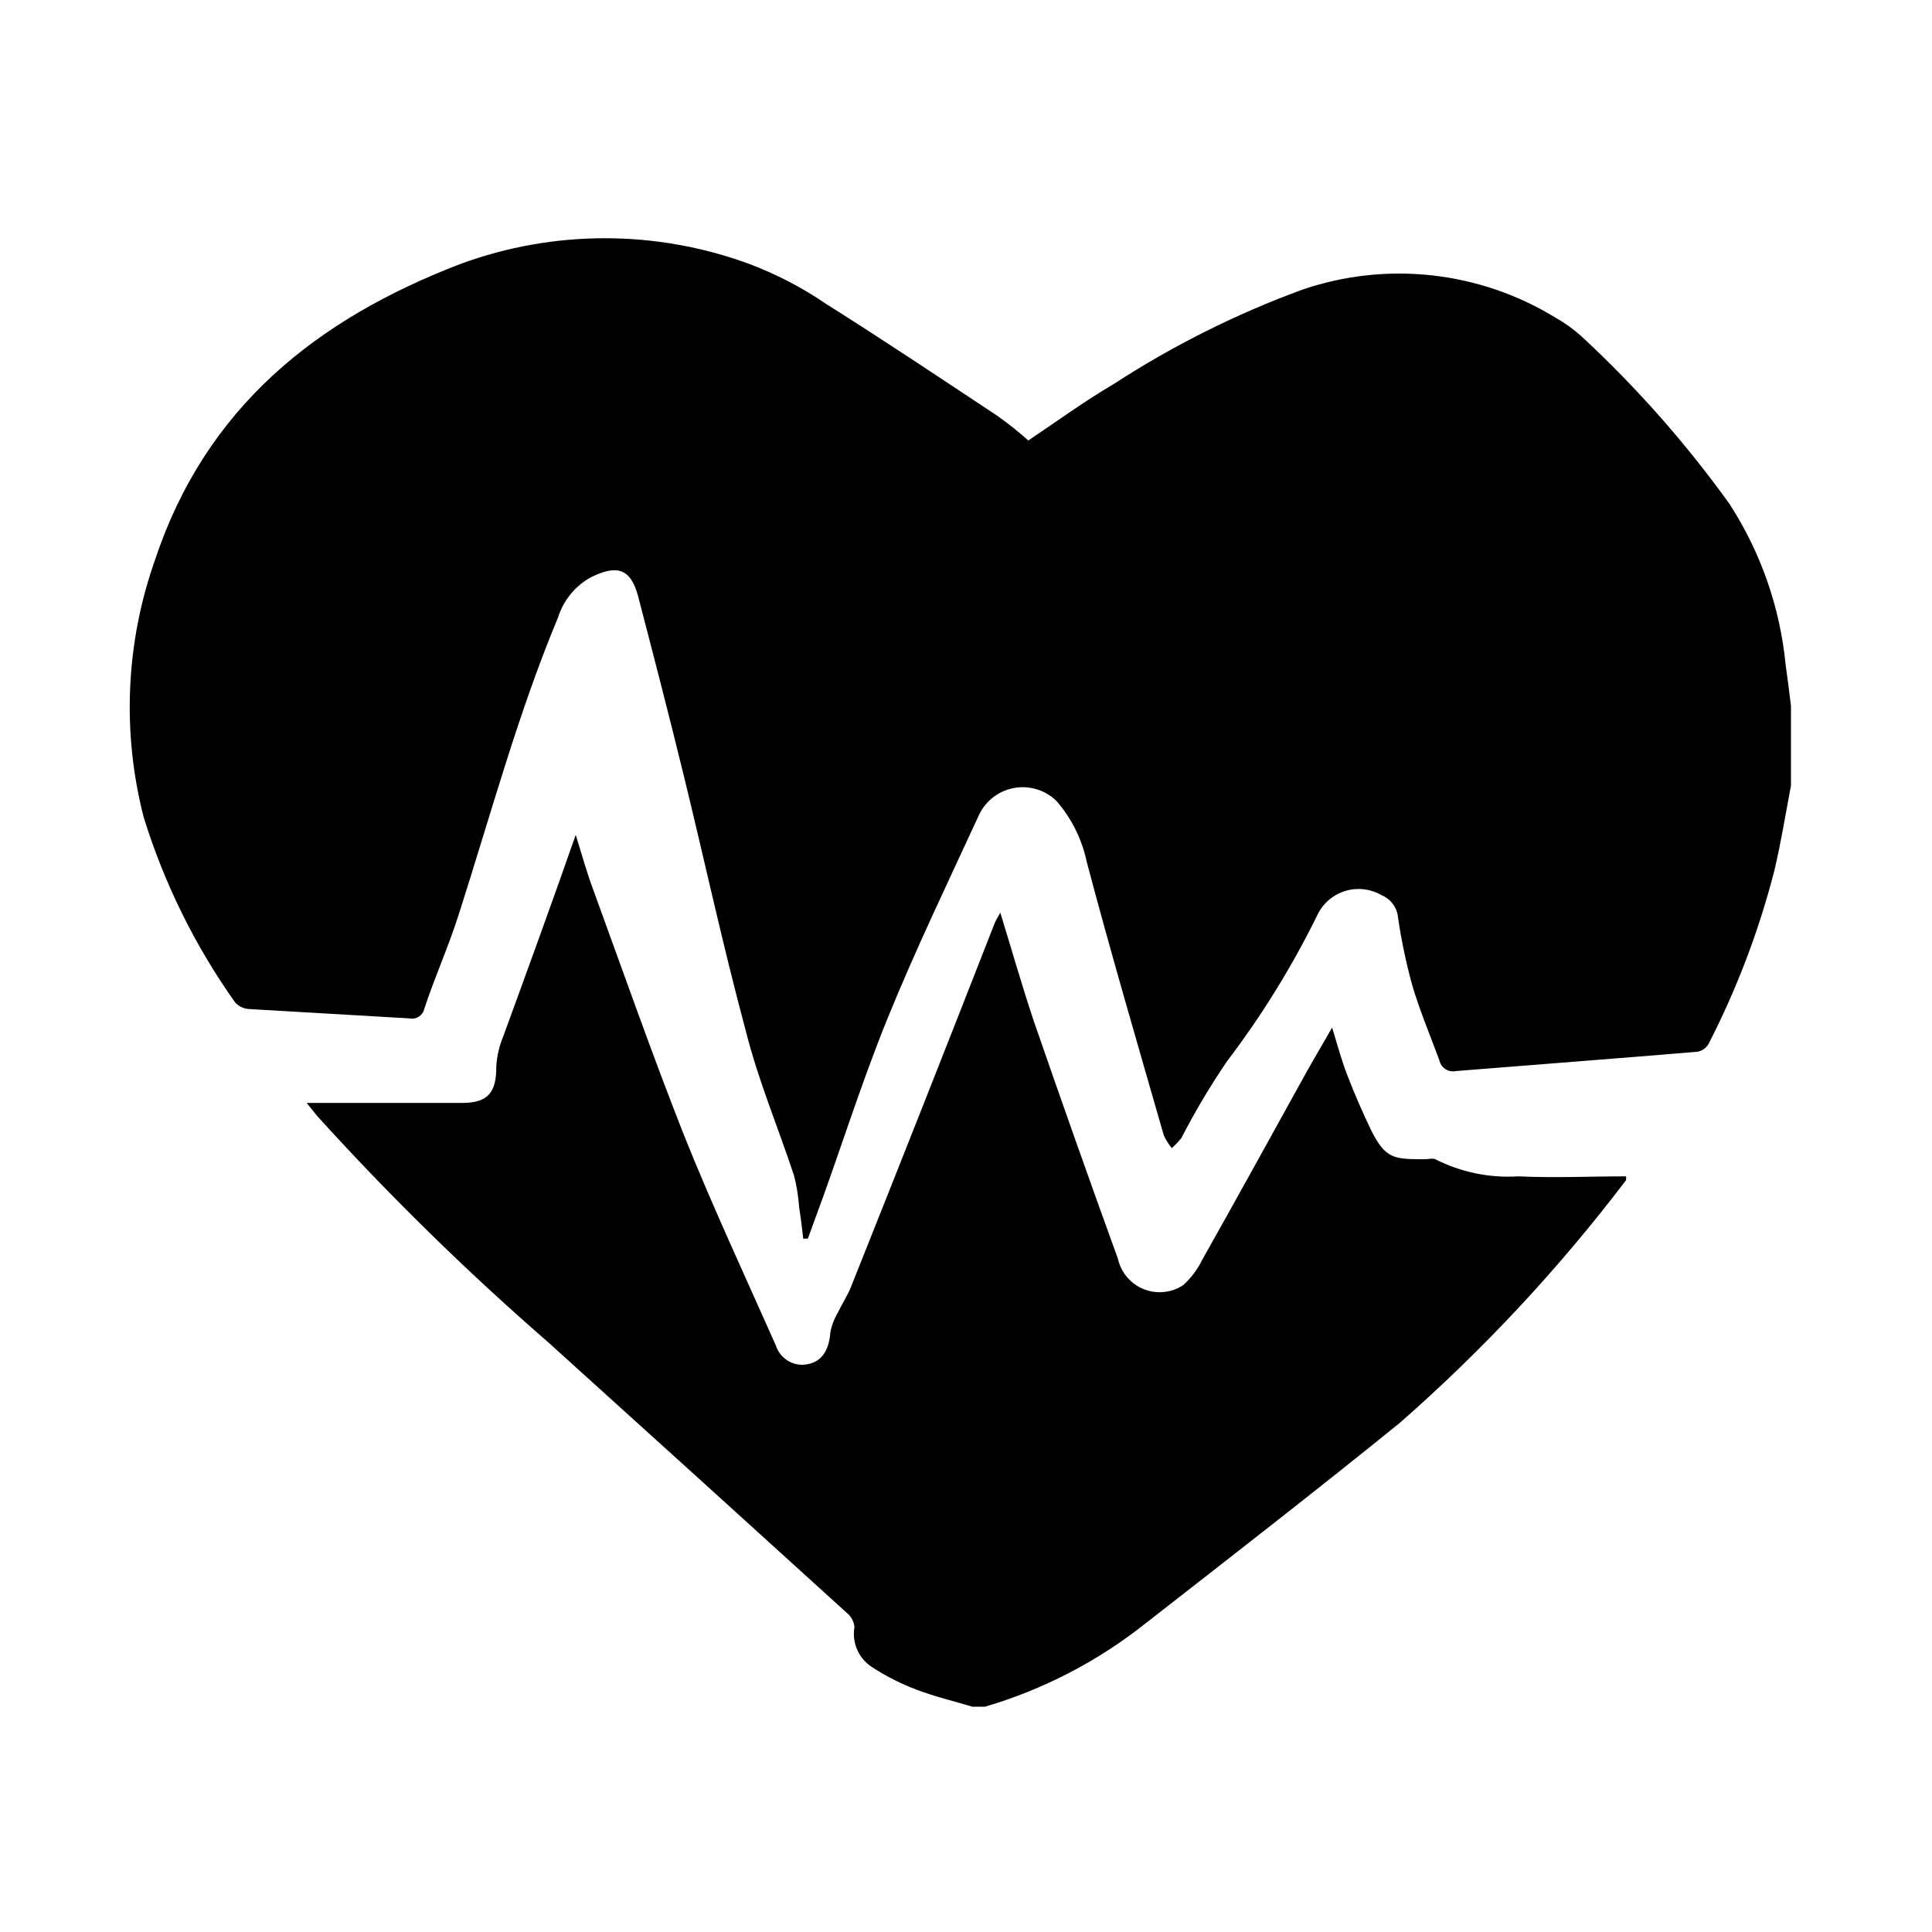
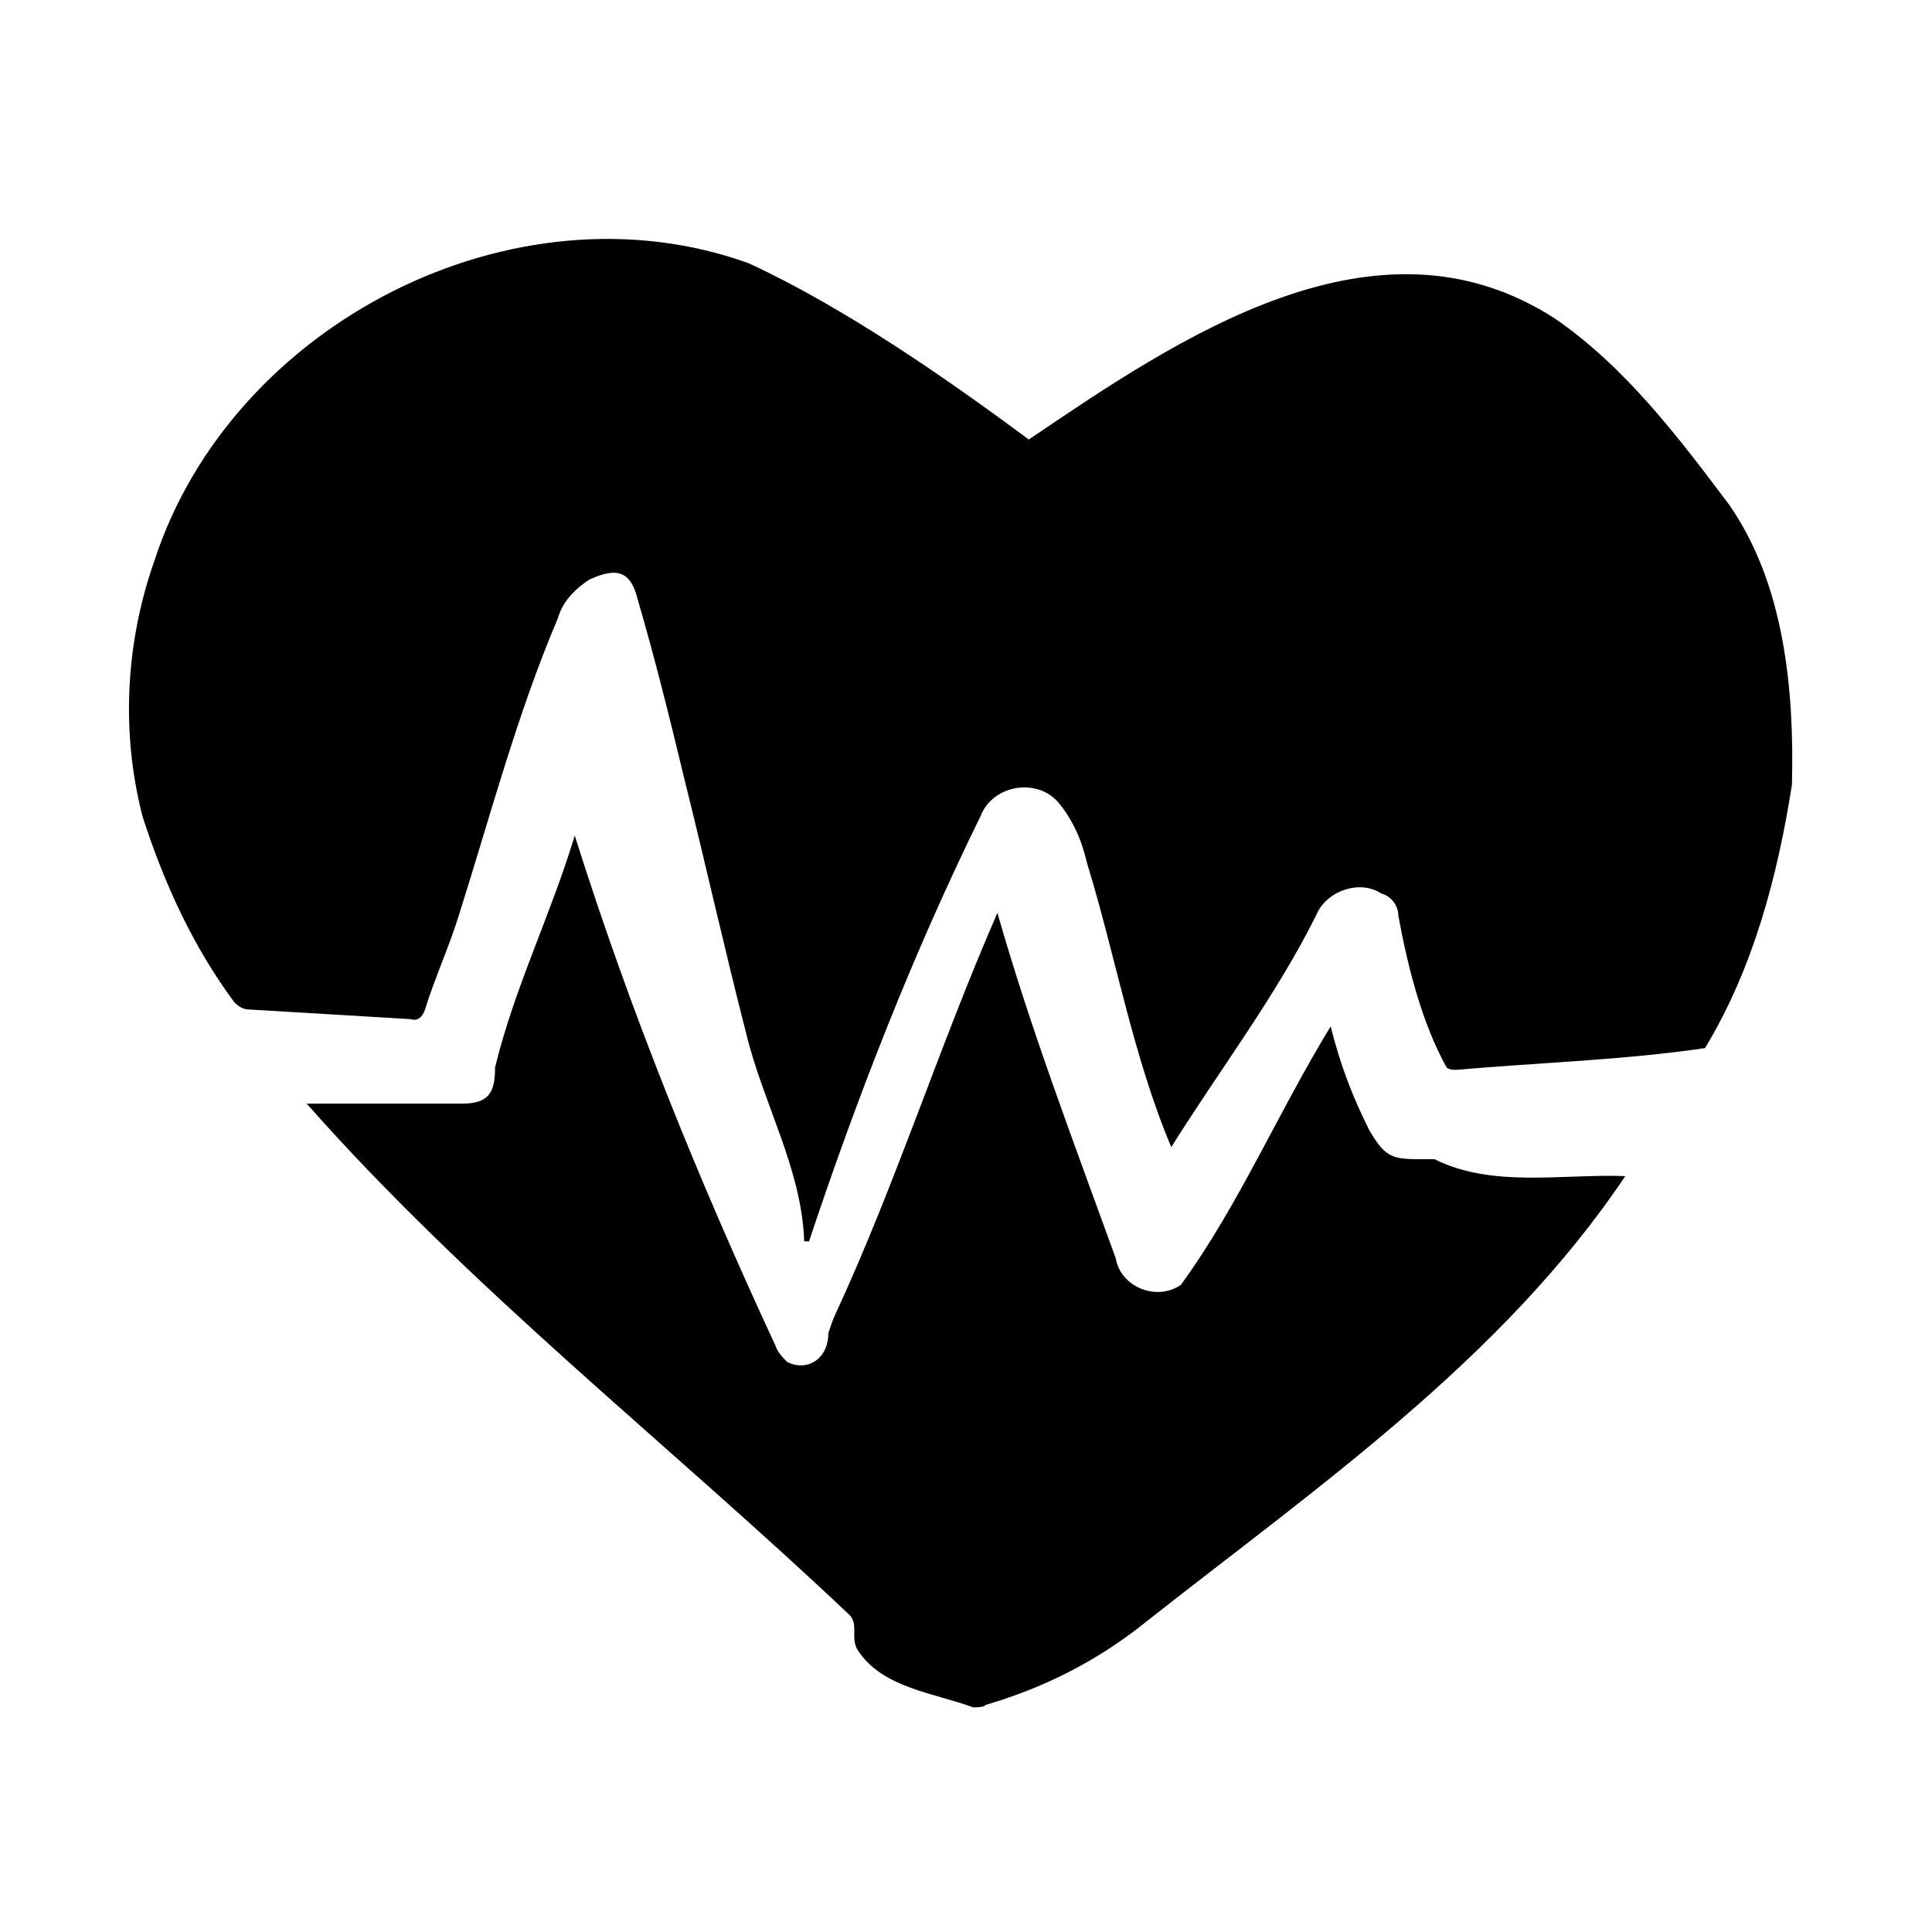
- <svg xmlns="http://www.w3.org/2000/svg" viewBox="0 0 80 80" fill="none">
-   <path d="M74.16 32.53c-.22 1.16-.41 2.34-.68 3.49a34.42 34.42 0 01-2.74 7.22.66.66 0 01-.45.31c-3.33.28-6.67.53-10 .8a.58.58 0 01-.69-.45c-.37-1-.82-2.07-1.13-3.13a23.475 23.475 0 01-.58-2.77 1.1 1.1 0 00-.68-.93 1.89 1.89 0 00-2.68.86 36.912 36.912 0 01-3.71 6 29.818 29.818 0 00-1.9 3.19c-.12.152-.254.293-.4.42a2.455 2.455 0 01-.33-.53C47.11 43.25 46 39.47 45 35.69a5.6 5.6 0 00-1.25-2.52 2 2 0 00-3.2.55c-1.29 2.8-2.63 5.58-3.79 8.43-1.16 2.85-2 5.62-3.05 8.43-.09.24-.17.48-.26.71h-.19c-.05-.44-.1-.87-.17-1.3-.03-.442-.1-.88-.21-1.31-.66-2-1.48-3.93-2-6-.95-3.53-1.72-7.11-2.59-10.66-.6-2.45-1.23-4.89-1.87-7.34-.31-1.17-.91-1.31-2-.75a2.88 2.88 0 00-1.31 1.63c-1.67 4-2.79 8.18-4.11 12.29-.42 1.33-1 2.61-1.43 3.92a.52.52 0 01-.61.4l-6.68-.39a.84.84 0 01-.55-.28 27.09 27.09 0 01-3.78-7.66 18.27 18.27 0 01.46-10.63c2.1-6.34 6.7-10 12.68-12.29a17.33 17.33 0 0111.91 0 15 15 0 013.2 1.66c2.4 1.51 4.76 3.09 7.13 4.66.434.31.852.644 1.25 1 1.19-.8 2.33-1.63 3.54-2.34a38.897 38.897 0 017.79-3.9 12.39 12.39 0 0110.51 1.16c.388.219.75.48 1.08.78a46.218 46.218 0 016.11 6.92 14.911 14.911 0 012.33 6.67c.08.56.15 1.13.22 1.7v3.3z" fill="#000" />
-   <path d="M40.26 70.67c-.76-.23-1.53-.41-2.27-.69a9.58 9.58 0 01-1.93-.98 1.64 1.64 0 01-.68-1.62.83.83 0 00-.3-.58 5339.76 5339.76 0 00-12.37-11.21 112.366 112.366 0 01-9.55-9.35c-.13-.15-.25-.31-.46-.57h6.44c1.08 0 1.42-.45 1.41-1.52.027-.426.125-.846.29-1.24 1-2.74 2-5.48 3-8.34.25.81.45 1.53.71 2.23C25.8 40.23 27 43.65 28.32 47c1.18 2.94 2.52 5.82 3.81 8.72a1.14 1.14 0 001.39.75c.53-.13.81-.59.86-1.28a2.47 2.47 0 01.31-.83c.17-.36.4-.7.55-1.08 2-5.007 3.983-10.027 5.95-15.06.05-.12.12-.22.23-.43.48 1.56.89 3 1.38 4.47 1.14 3.3 2.303 6.587 3.49 9.86A1.769 1.769 0 0049 53.21a3.5 3.5 0 00.79-1.06c1.45-2.57 2.87-5.16 4.3-7.74.33-.59.68-1.18 1.07-1.86.23.75.4 1.39.64 2 .3.78.64 1.55 1 2.3C57.39 48 57.74 48 59 48c.15 0 .32-.05.43 0a6.65 6.65 0 003.44.71c1.48.07 3 0 4.46 0a.43.43 0 010 .16 68.098 68.098 0 01-9.37 10.05c-3.48 2.82-7 5.55-10.55 8.32a19.54 19.54 0 01-6.62 3.43h-.53z" fill="#000" />
+ <svg xmlns="http://www.w3.org/2000/svg" viewBox="0 0 80 80">
+   <path d="M74.2 32.5c-.6 3.8-1.6 7.6-3.6 10.9-3.4.5-6.9.6-10.3.9-.1 0-.3 0-.4-.1-1-1.8-1.6-4.1-2-6.3 0-.4-.3-.8-.7-.9-.9-.6-2.3-.1-2.7.9-1.7 3.4-4 6.4-6 9.6-1.6-3.8-2.3-7.9-3.5-11.8-.2-.9-.6-1.8-1.2-2.5-.9-1-2.7-.7-3.2.6-2.8 5.7-5.1 11.6-7.1 17.6h-.2c-.1-3-1.7-5.7-2.4-8.6-.9-3.5-1.7-7.1-2.6-10.7-.6-2.5-1.2-4.9-1.9-7.3-.3-1.2-.9-1.3-2-.8-.6.4-1.1.9-1.3 1.6-1.7 4-2.8 8.2-4.1 12.3-.4 1.3-1 2.6-1.4 3.9-.1.3-.3.5-.6.4l-6.7-.4c-.2 0-.4-.1-.6-.3-1.7-2.3-2.9-4.9-3.8-7.7-.9-3.5-.7-7.2.5-10.6C9.6 13.4 21.3 7.4 31 10.9c3.9 1.8 8.1 4.7 11.6 7.3 6.2-4.2 14.4-9.8 21.8-5 2.9 2 5.1 4.9 7.2 7.7 2.3 3.3 2.7 7.7 2.6 11.6z" />
+   <path d="M40.3 70.7c-1.6-.6-3.8-.8-4.8-2.4-.3-.5.1-1.1-.4-1.5-7.4-7-15.6-13.4-22.4-21.1h6.4c1.1 0 1.4-.4 1.4-1.5.8-3.3 2.3-6.3 3.3-9.6 2.3 7.3 5.1 14.2 8.3 21.1.1.3.3.5.5.7.8.4 1.7-.1 1.7-1.2.1-.3.2-.6.3-.8 2.5-5.4 4.3-11.1 6.7-16.6 1.4 4.9 3.2 9.6 4.9 14.3.2 1.2 1.7 1.8 2.7 1.1 2.4-3.3 4-7.1 6.2-10.7.4 1.6.9 2.9 1.6 4.3.7 1.2 1 1.2 2.3 1.2h.4c2.4 1.2 5.3.6 7.9.7-5.1 7.6-12.8 12.9-19.9 18.5-2 1.6-4.2 2.7-6.6 3.4 0 .1-.5.1-.5.1z" />
</svg>
